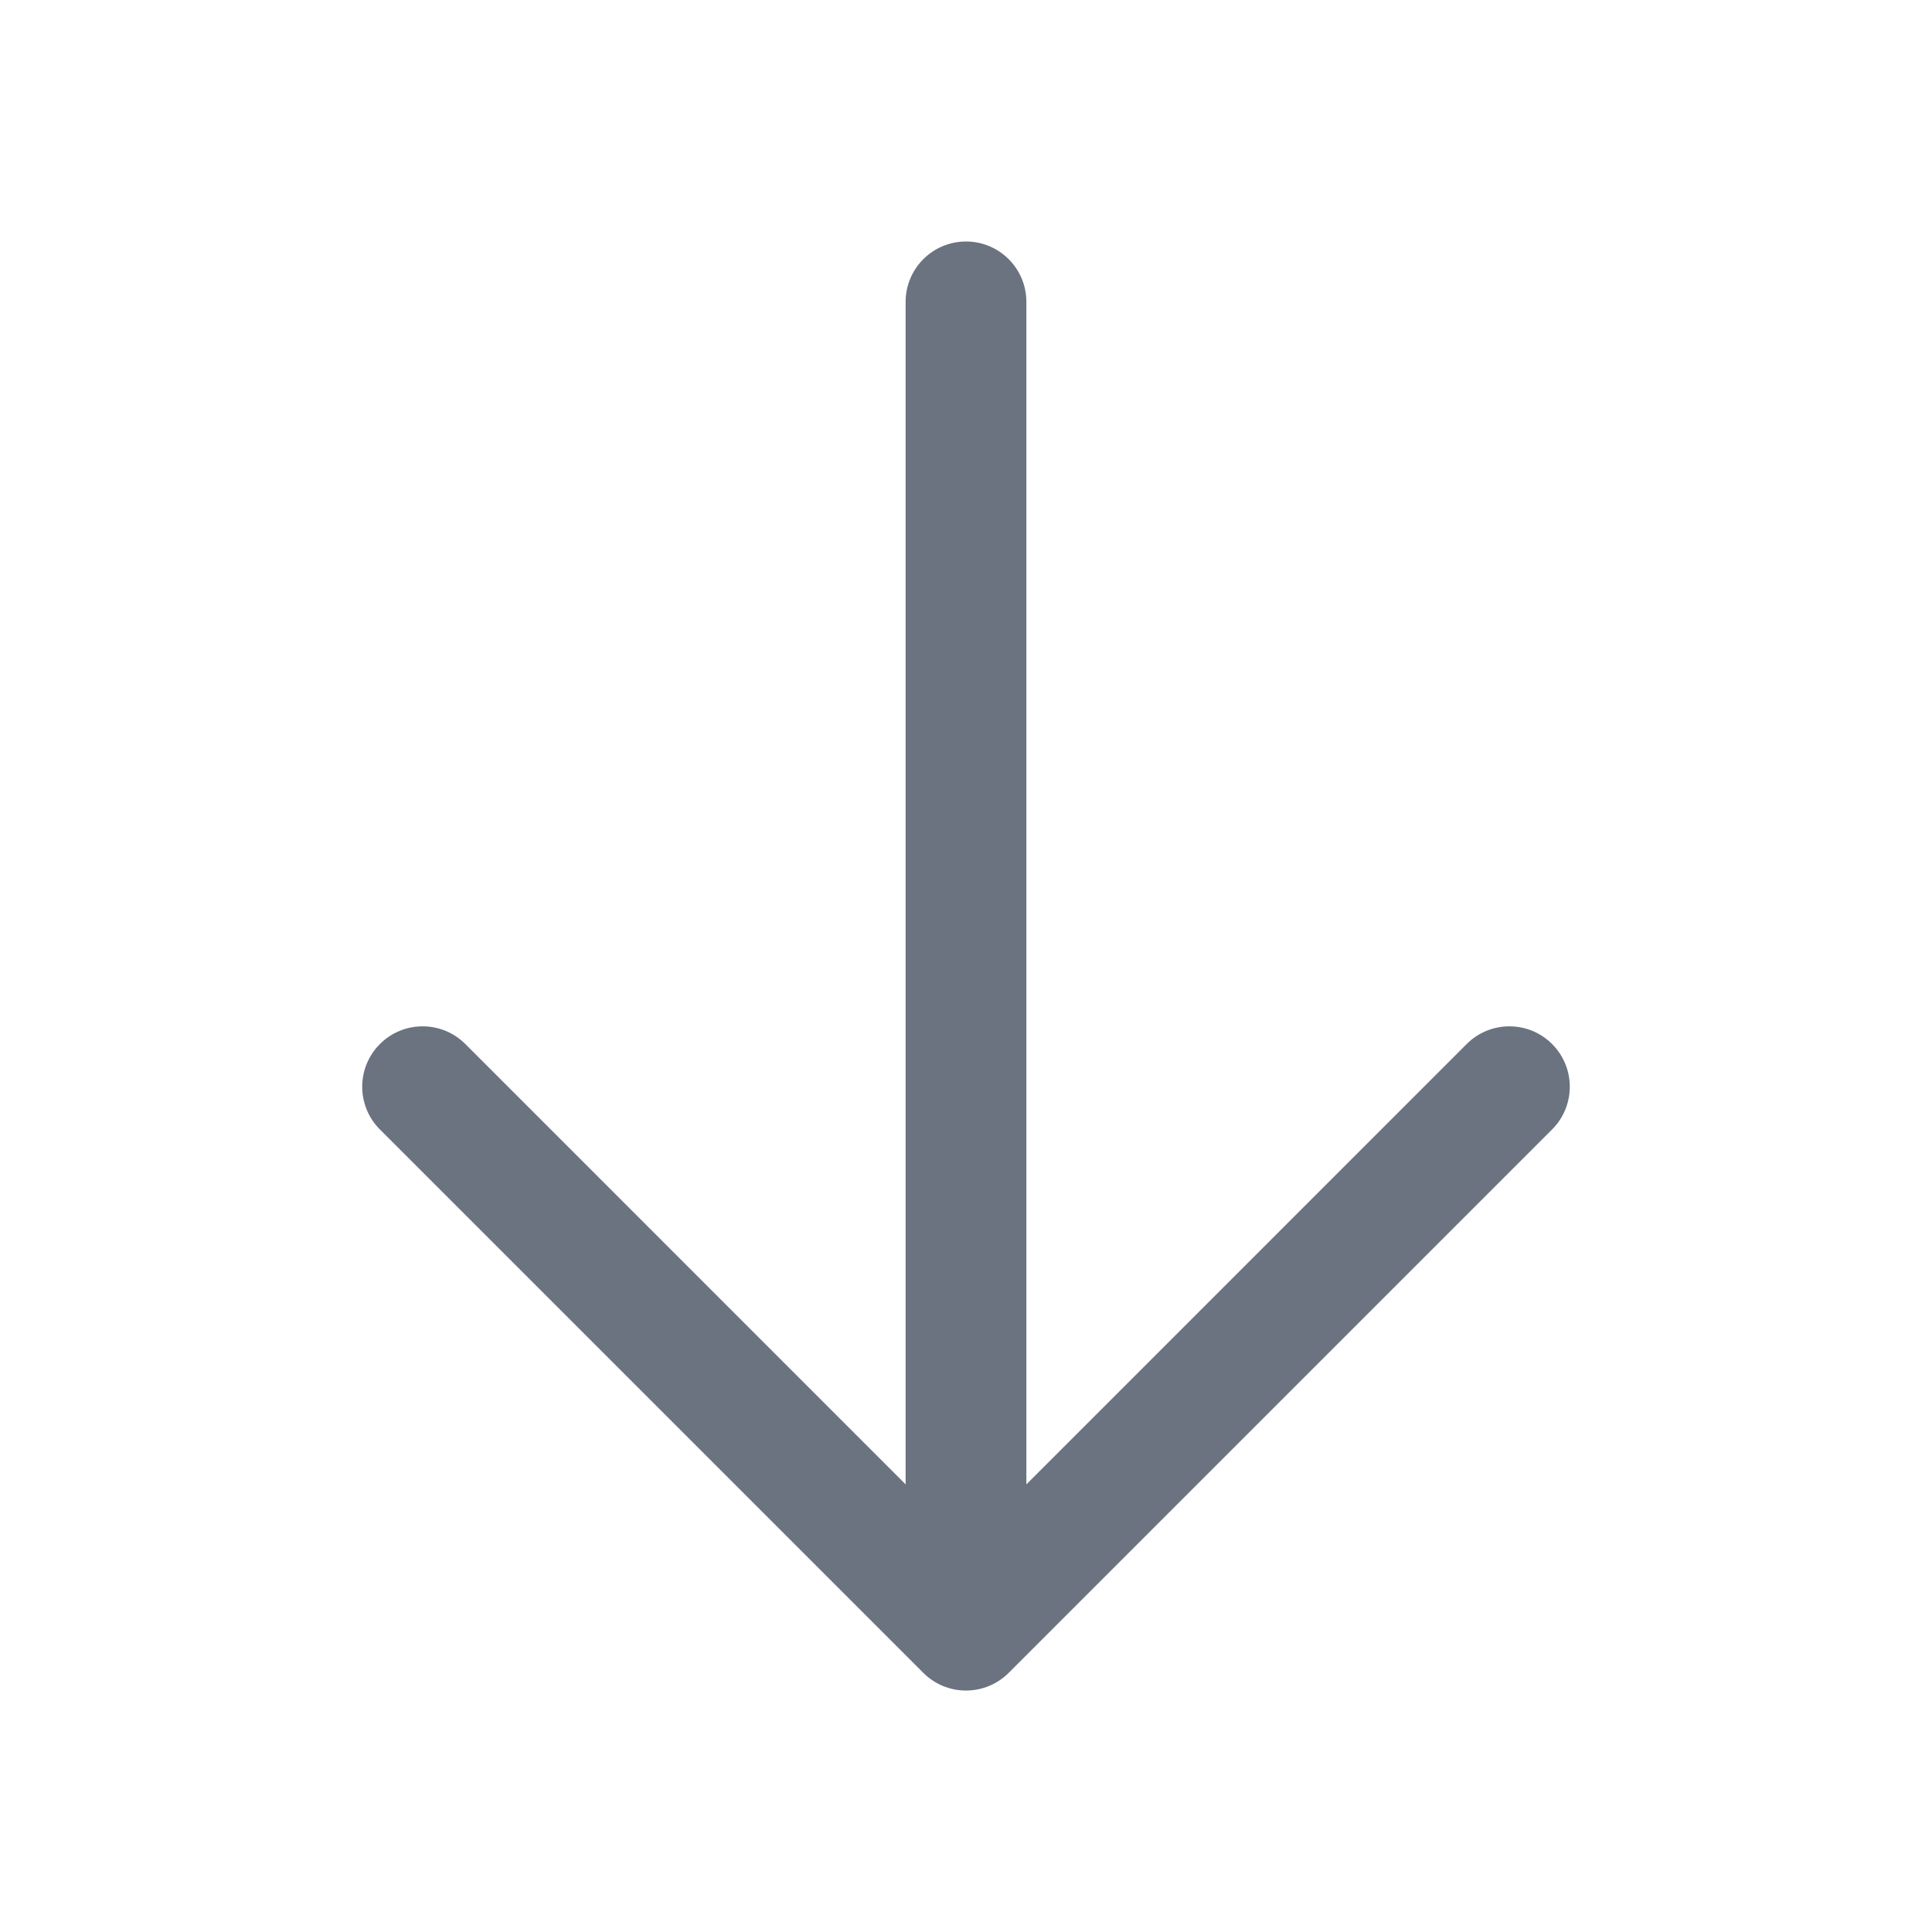
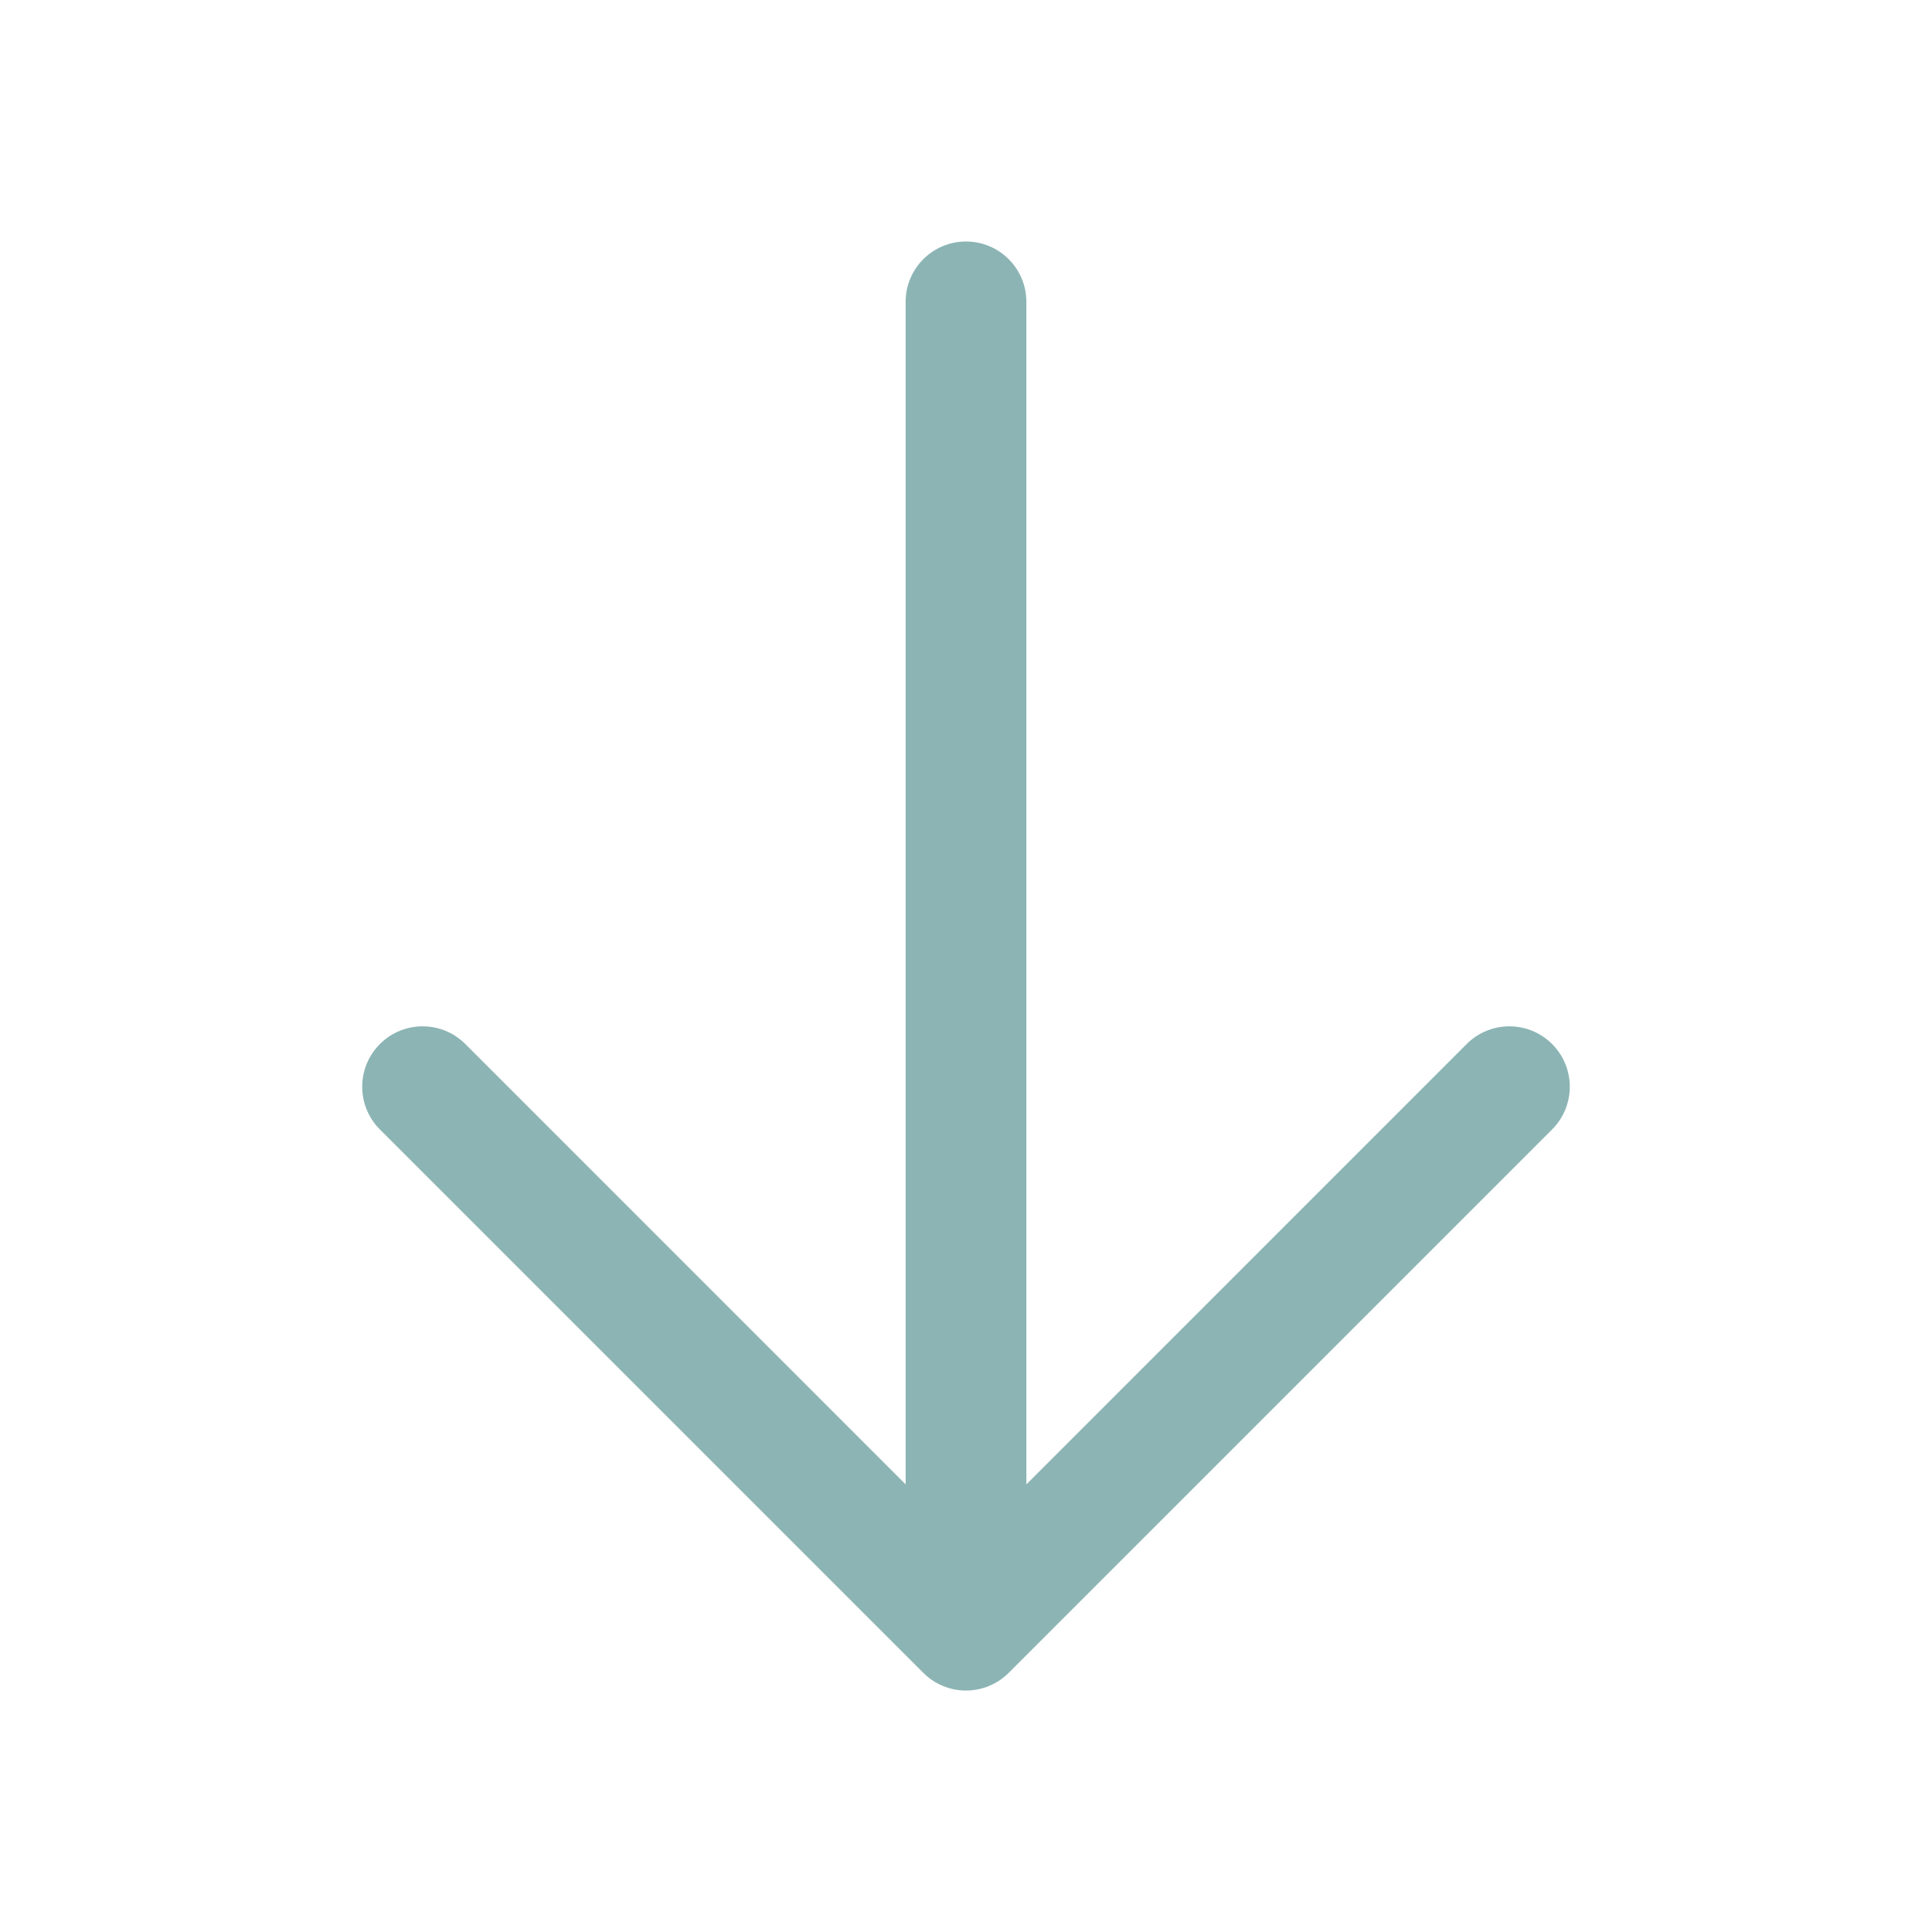
- <svg xmlns="http://www.w3.org/2000/svg" viewBox="0 0 256 256" fill="#6b7280">
+ <svg xmlns="http://www.w3.org/2000/svg" viewBox="0 0 256 256" fill="#8cb4b4">
  <path d="M205.66,149.66l-72,72a8,8,0,0,1-11.32,0l-72-72a8,8,0,0,1,11.32-11.32L120,196.69V40a8,8,0,0,1,16,0V196.69l58.34-58.35a8,8,0,0,1,11.32,11.32Z" />
</svg>
